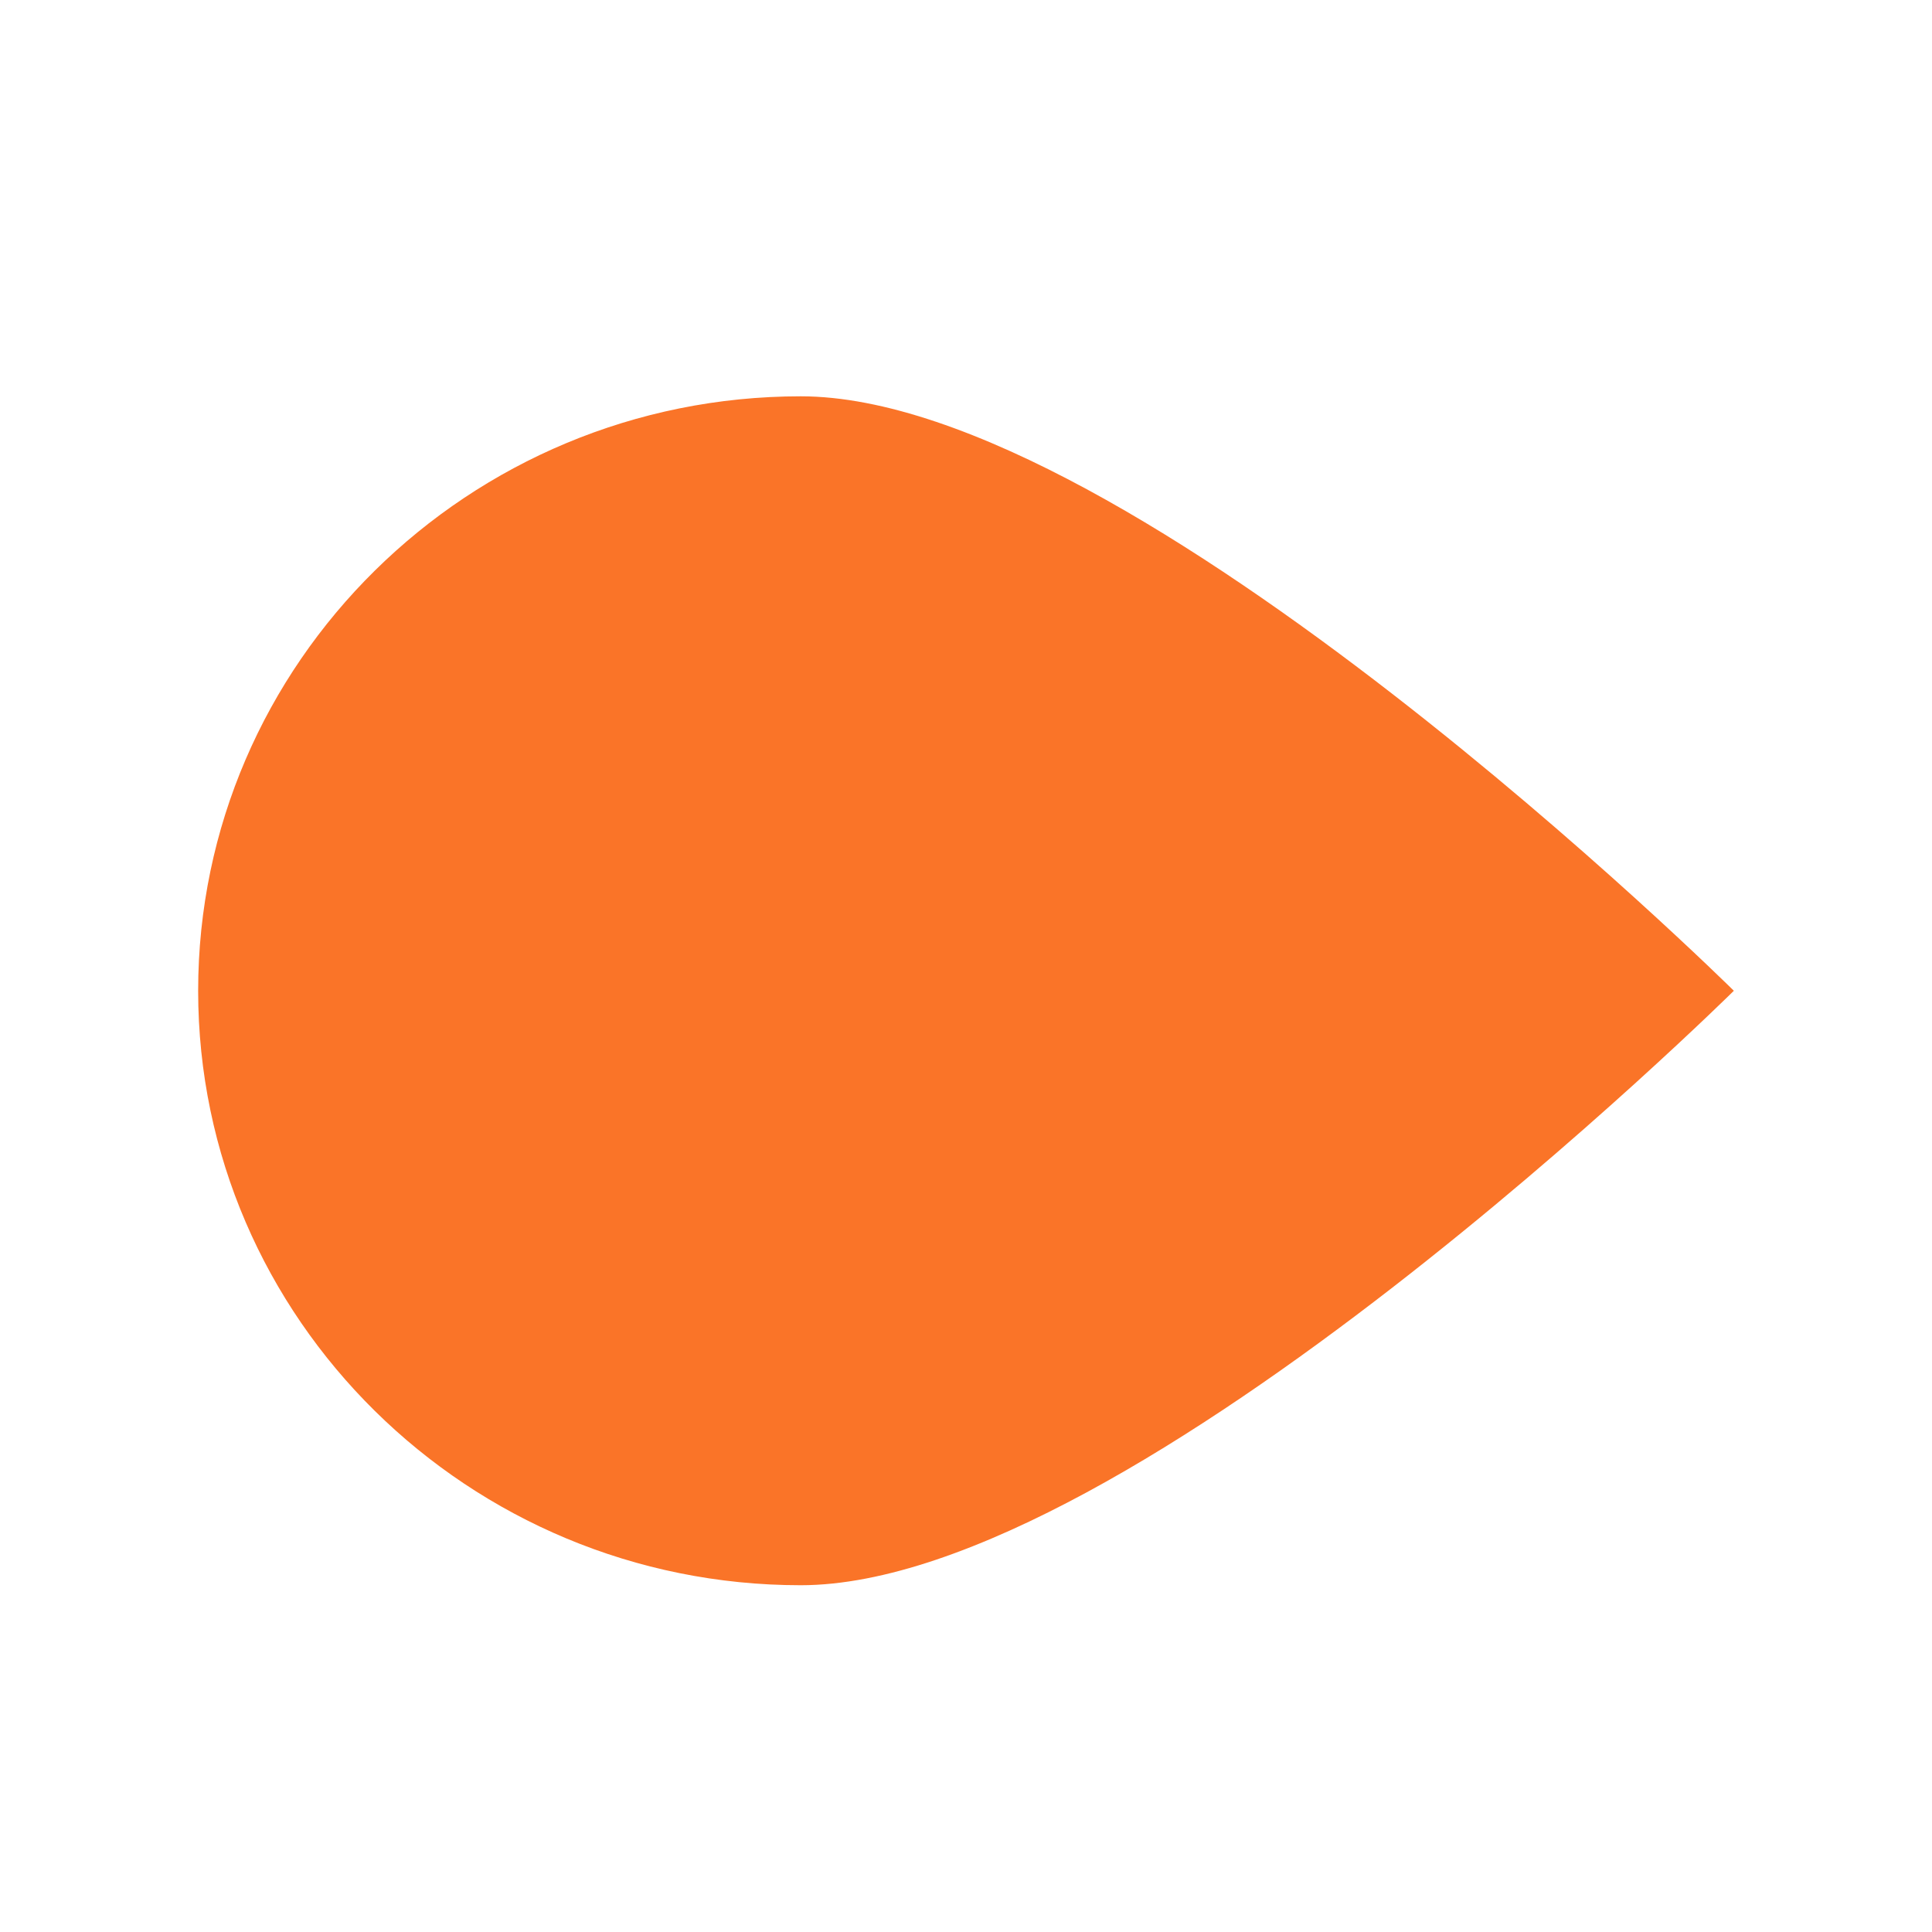
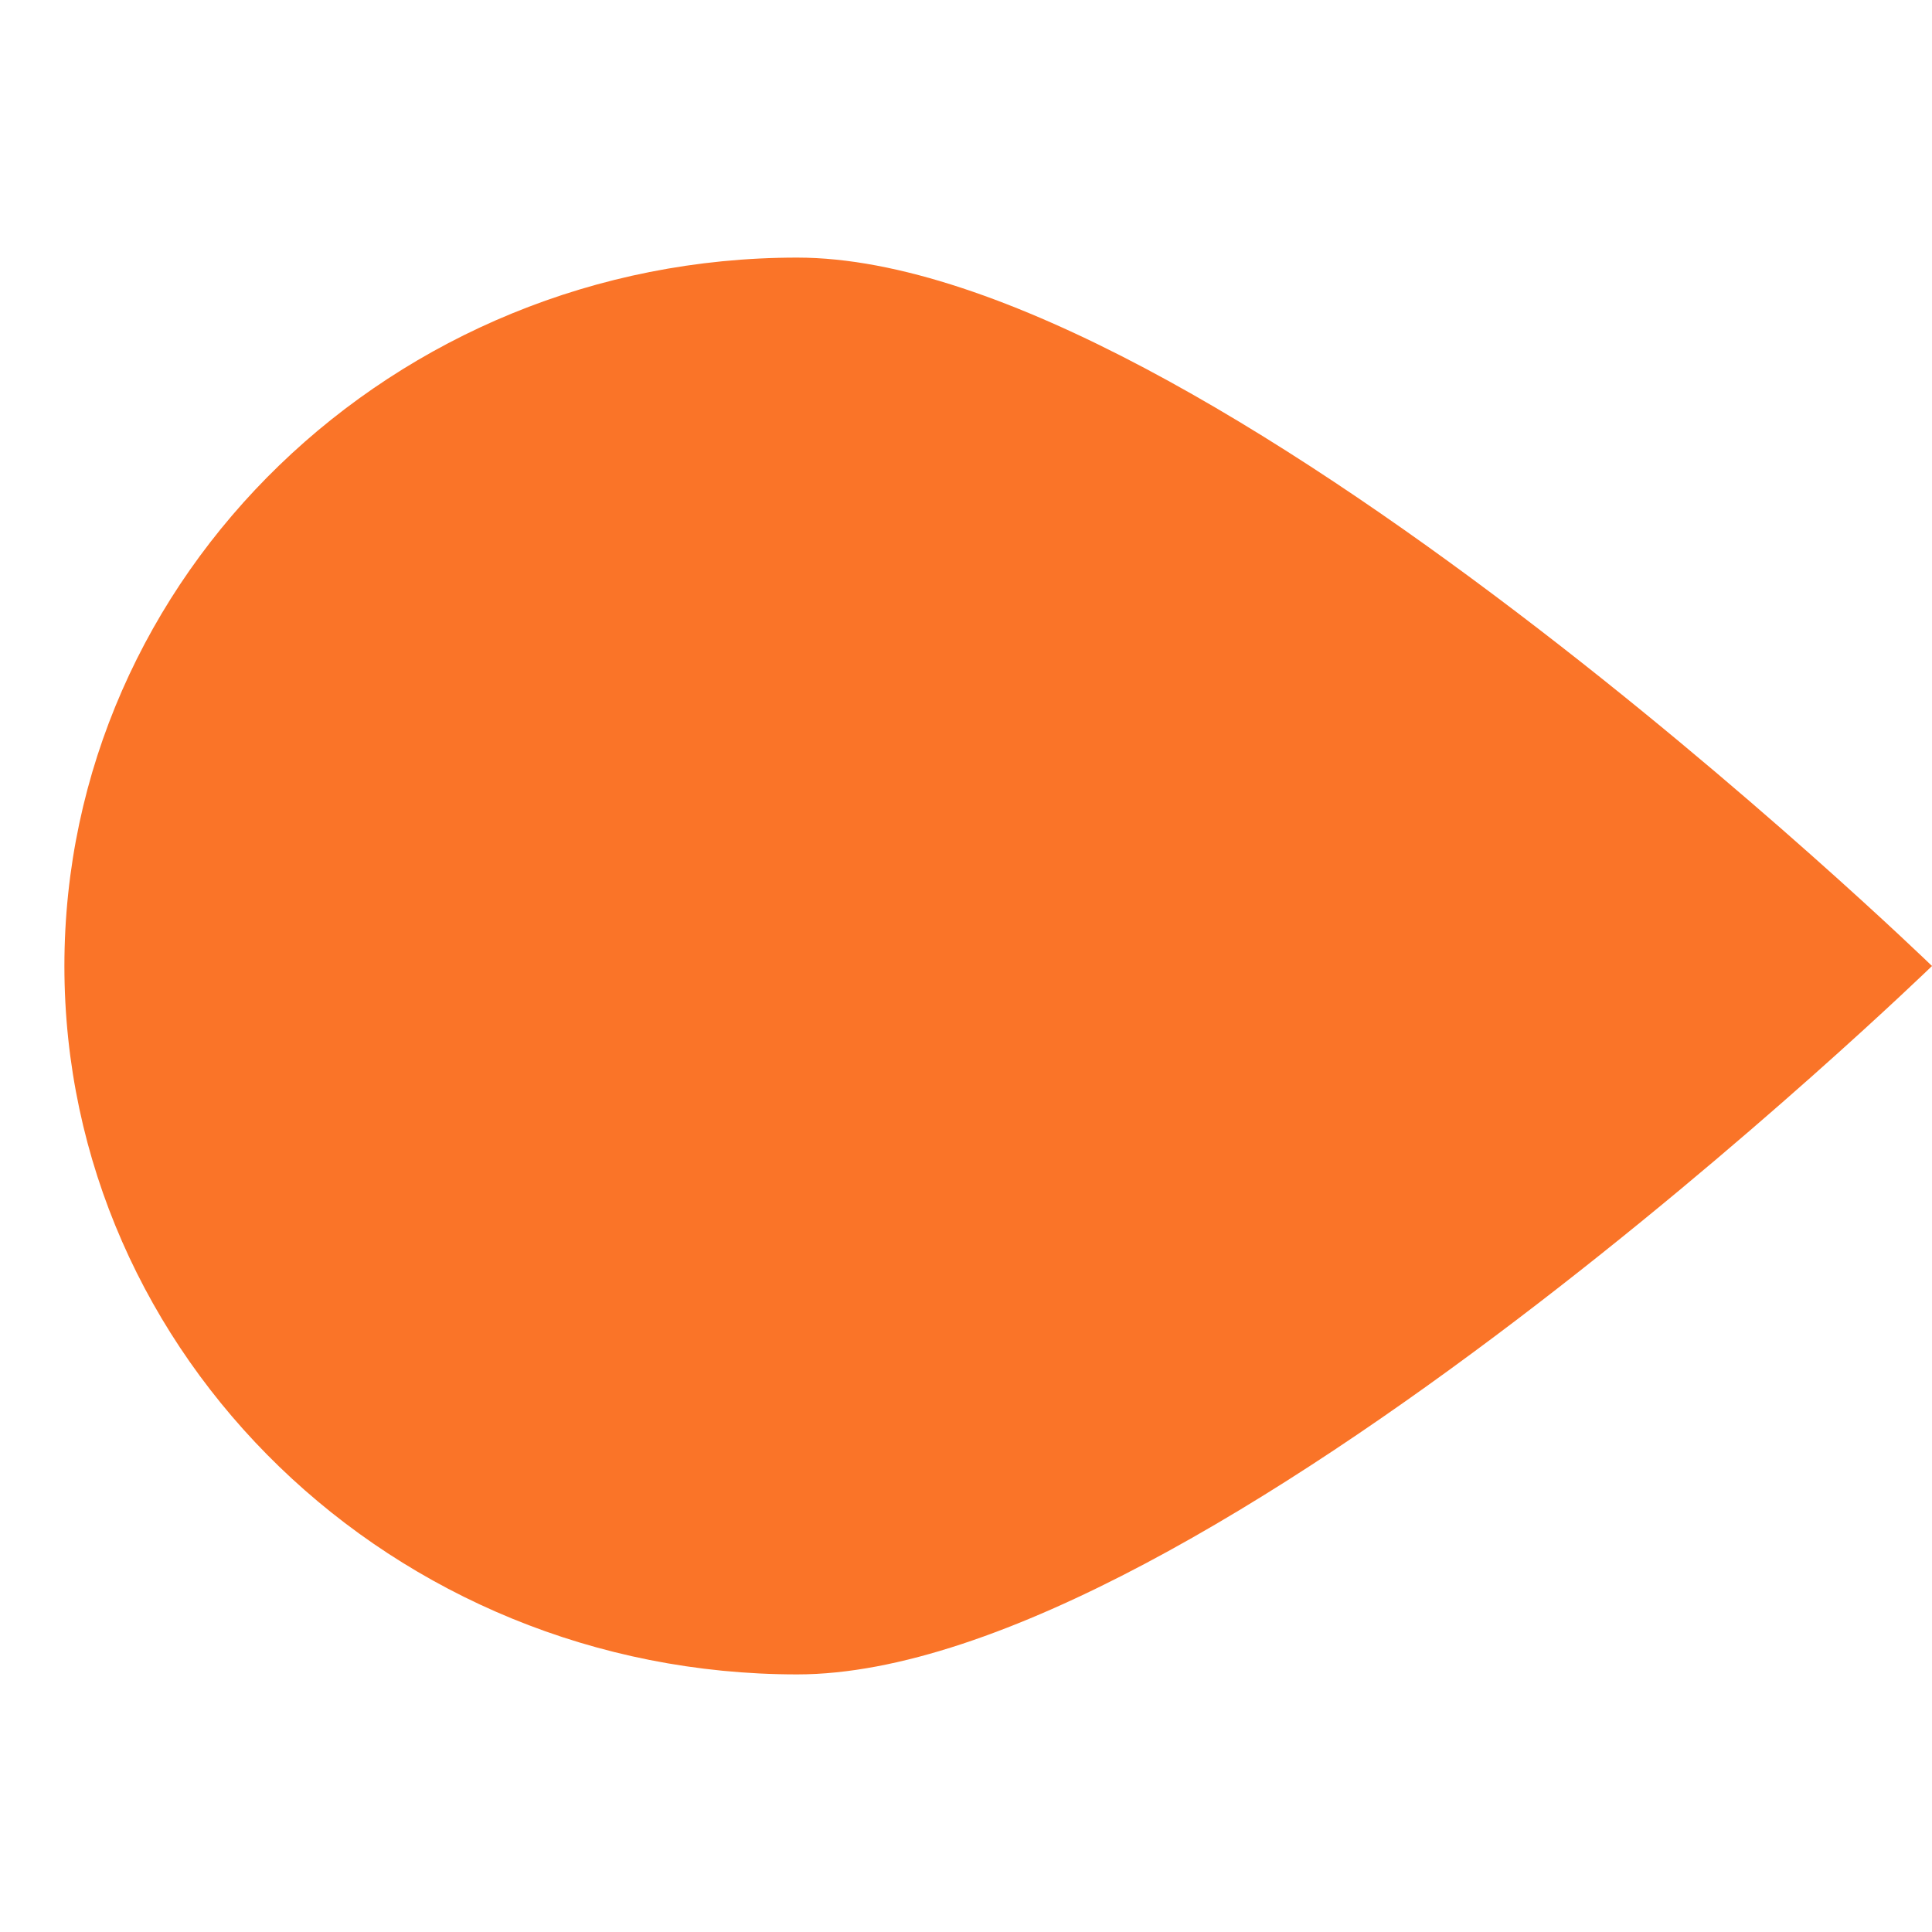
- <svg xmlns="http://www.w3.org/2000/svg" width="39" height="39" viewBox="0 0 39 39" fill="none">
-   <path d="M4 20c0 6.617 5.456 12 12.164 12C22.87 32 35 20 35 20S22.871 8 16.164 8C9.456 8 4 13.383 4 20Z" fill="#FA7428" />
+ <svg xmlns="http://www.w3.org/2000/svg" width="30" height="30" viewBox="0 0 30 30" fill="none">
+   <path d="M1 15c0 6.066 5.104 11 11.379 11C18.654 26 30 15 30 15S18.654 4 12.379 4C6.104 4 1 8.934 1 15Z" fill="#FA7428" />
</svg>
